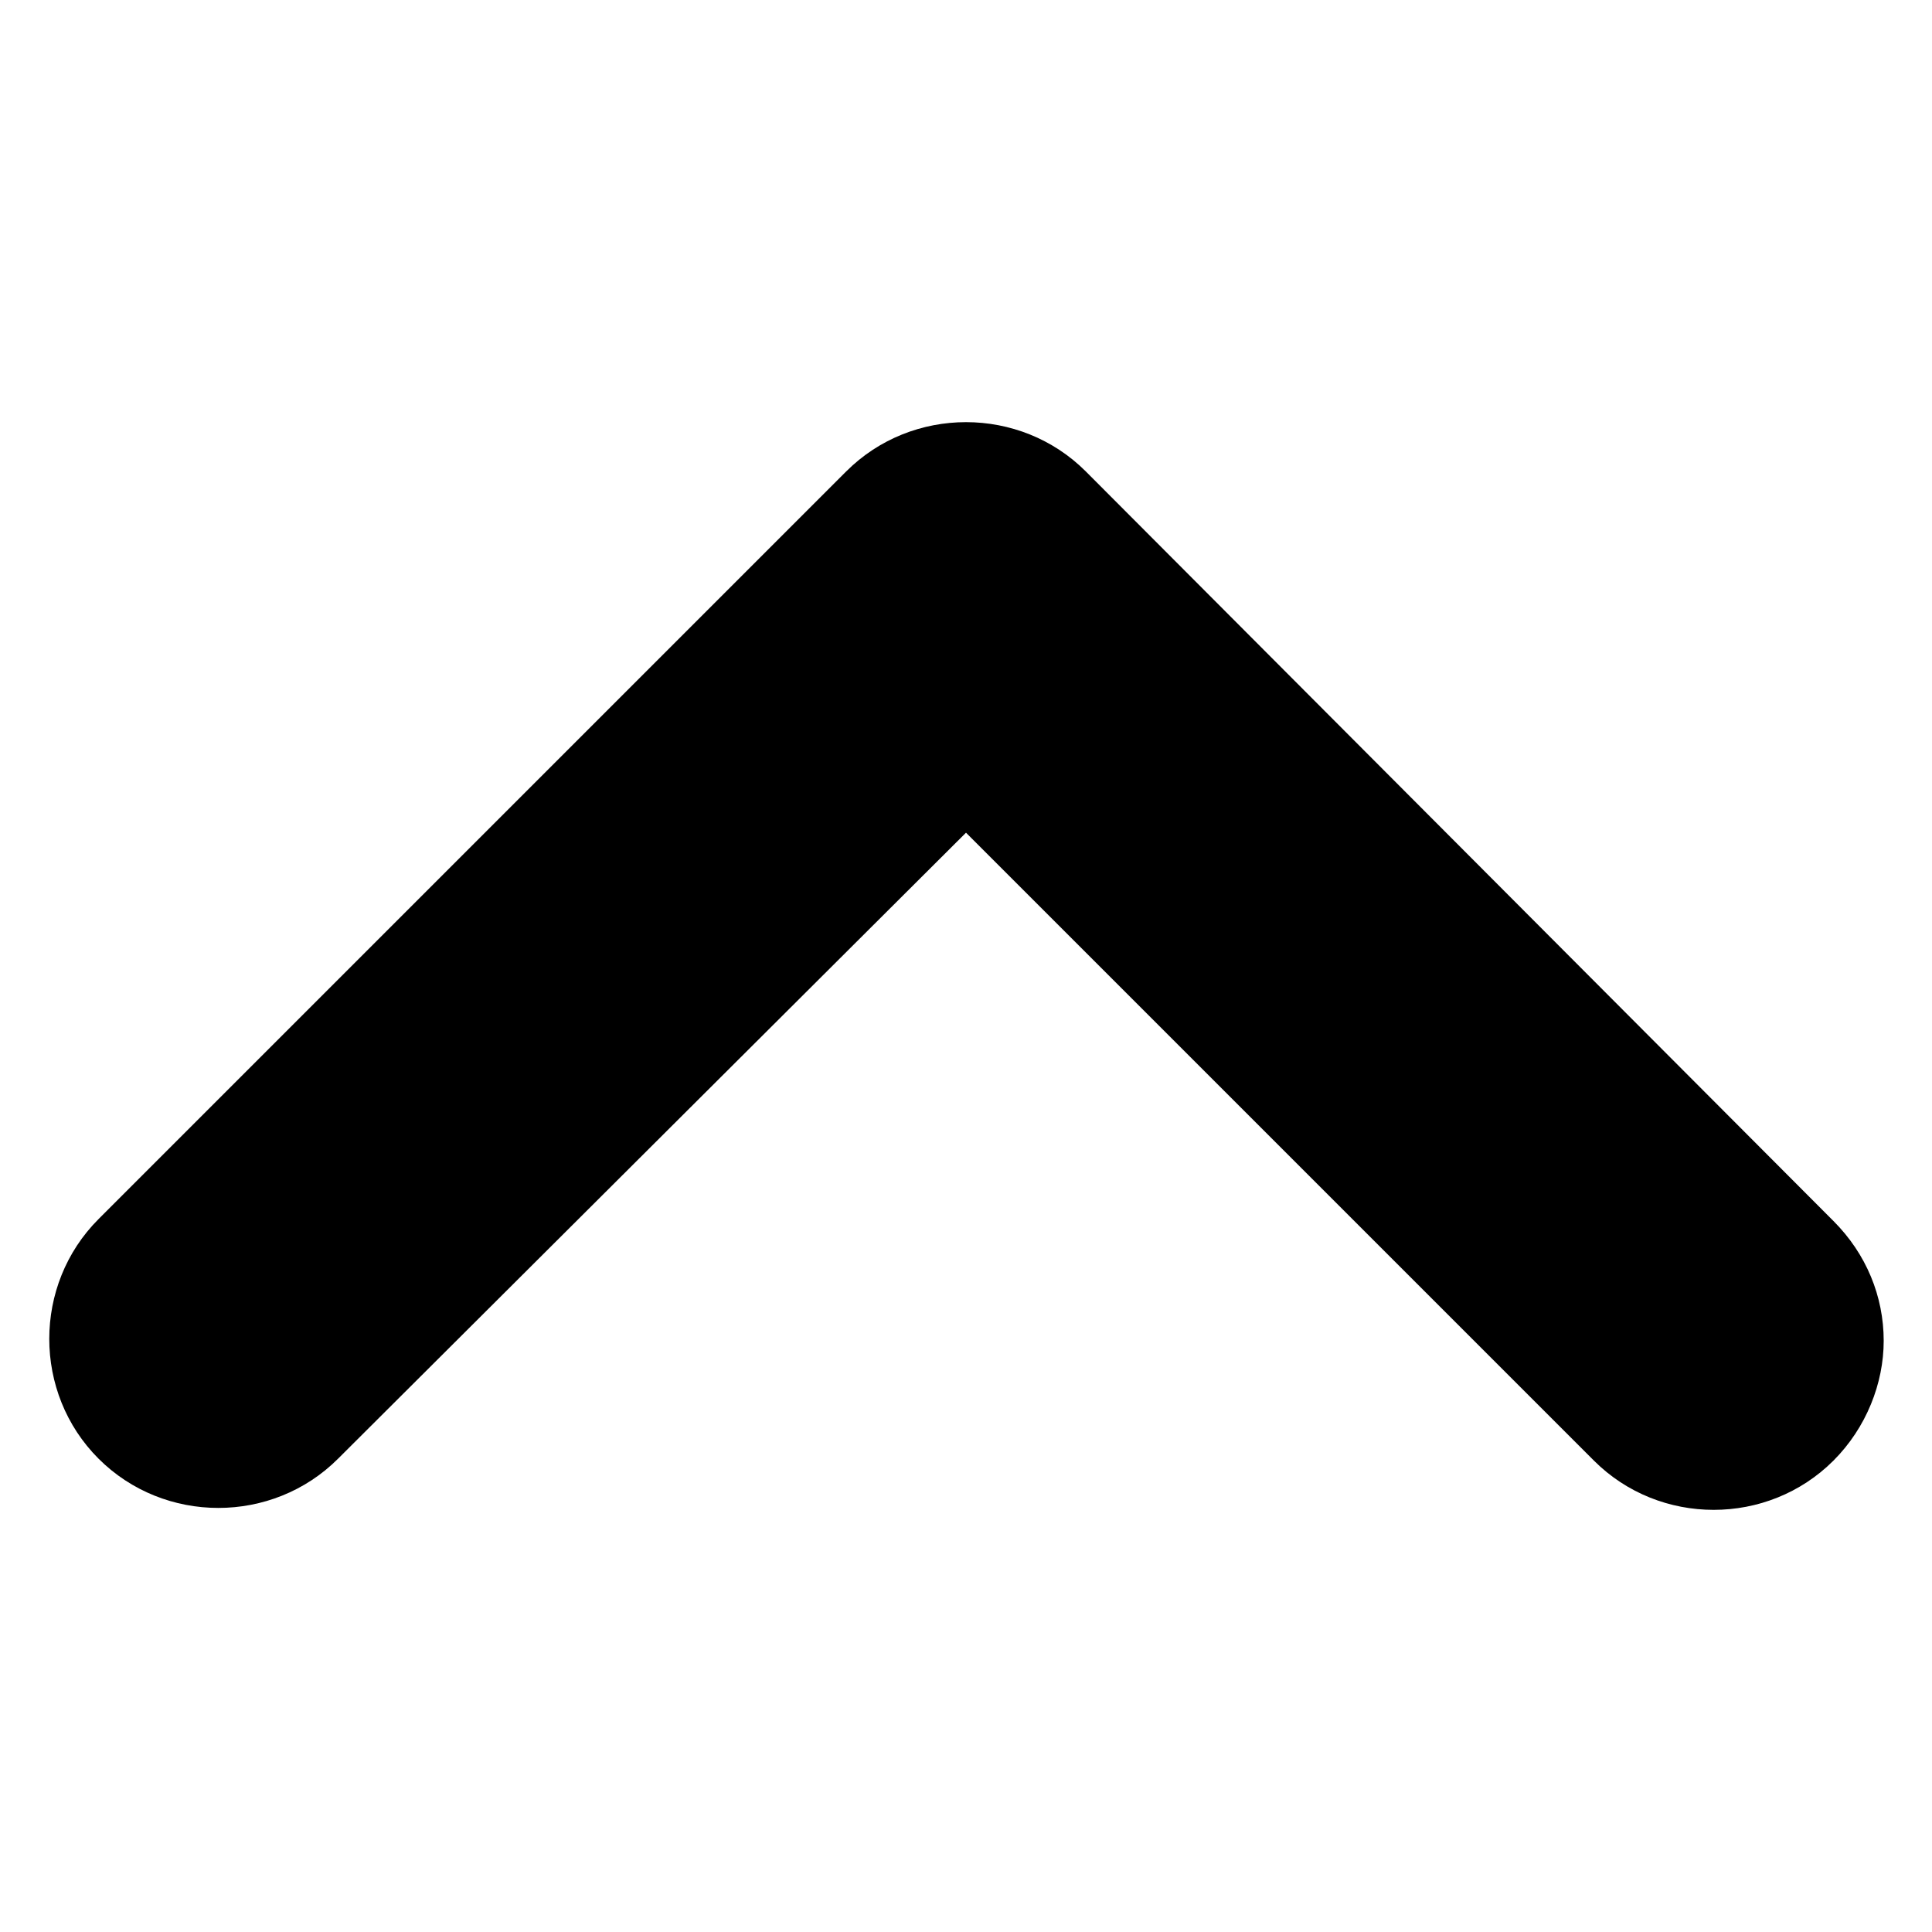
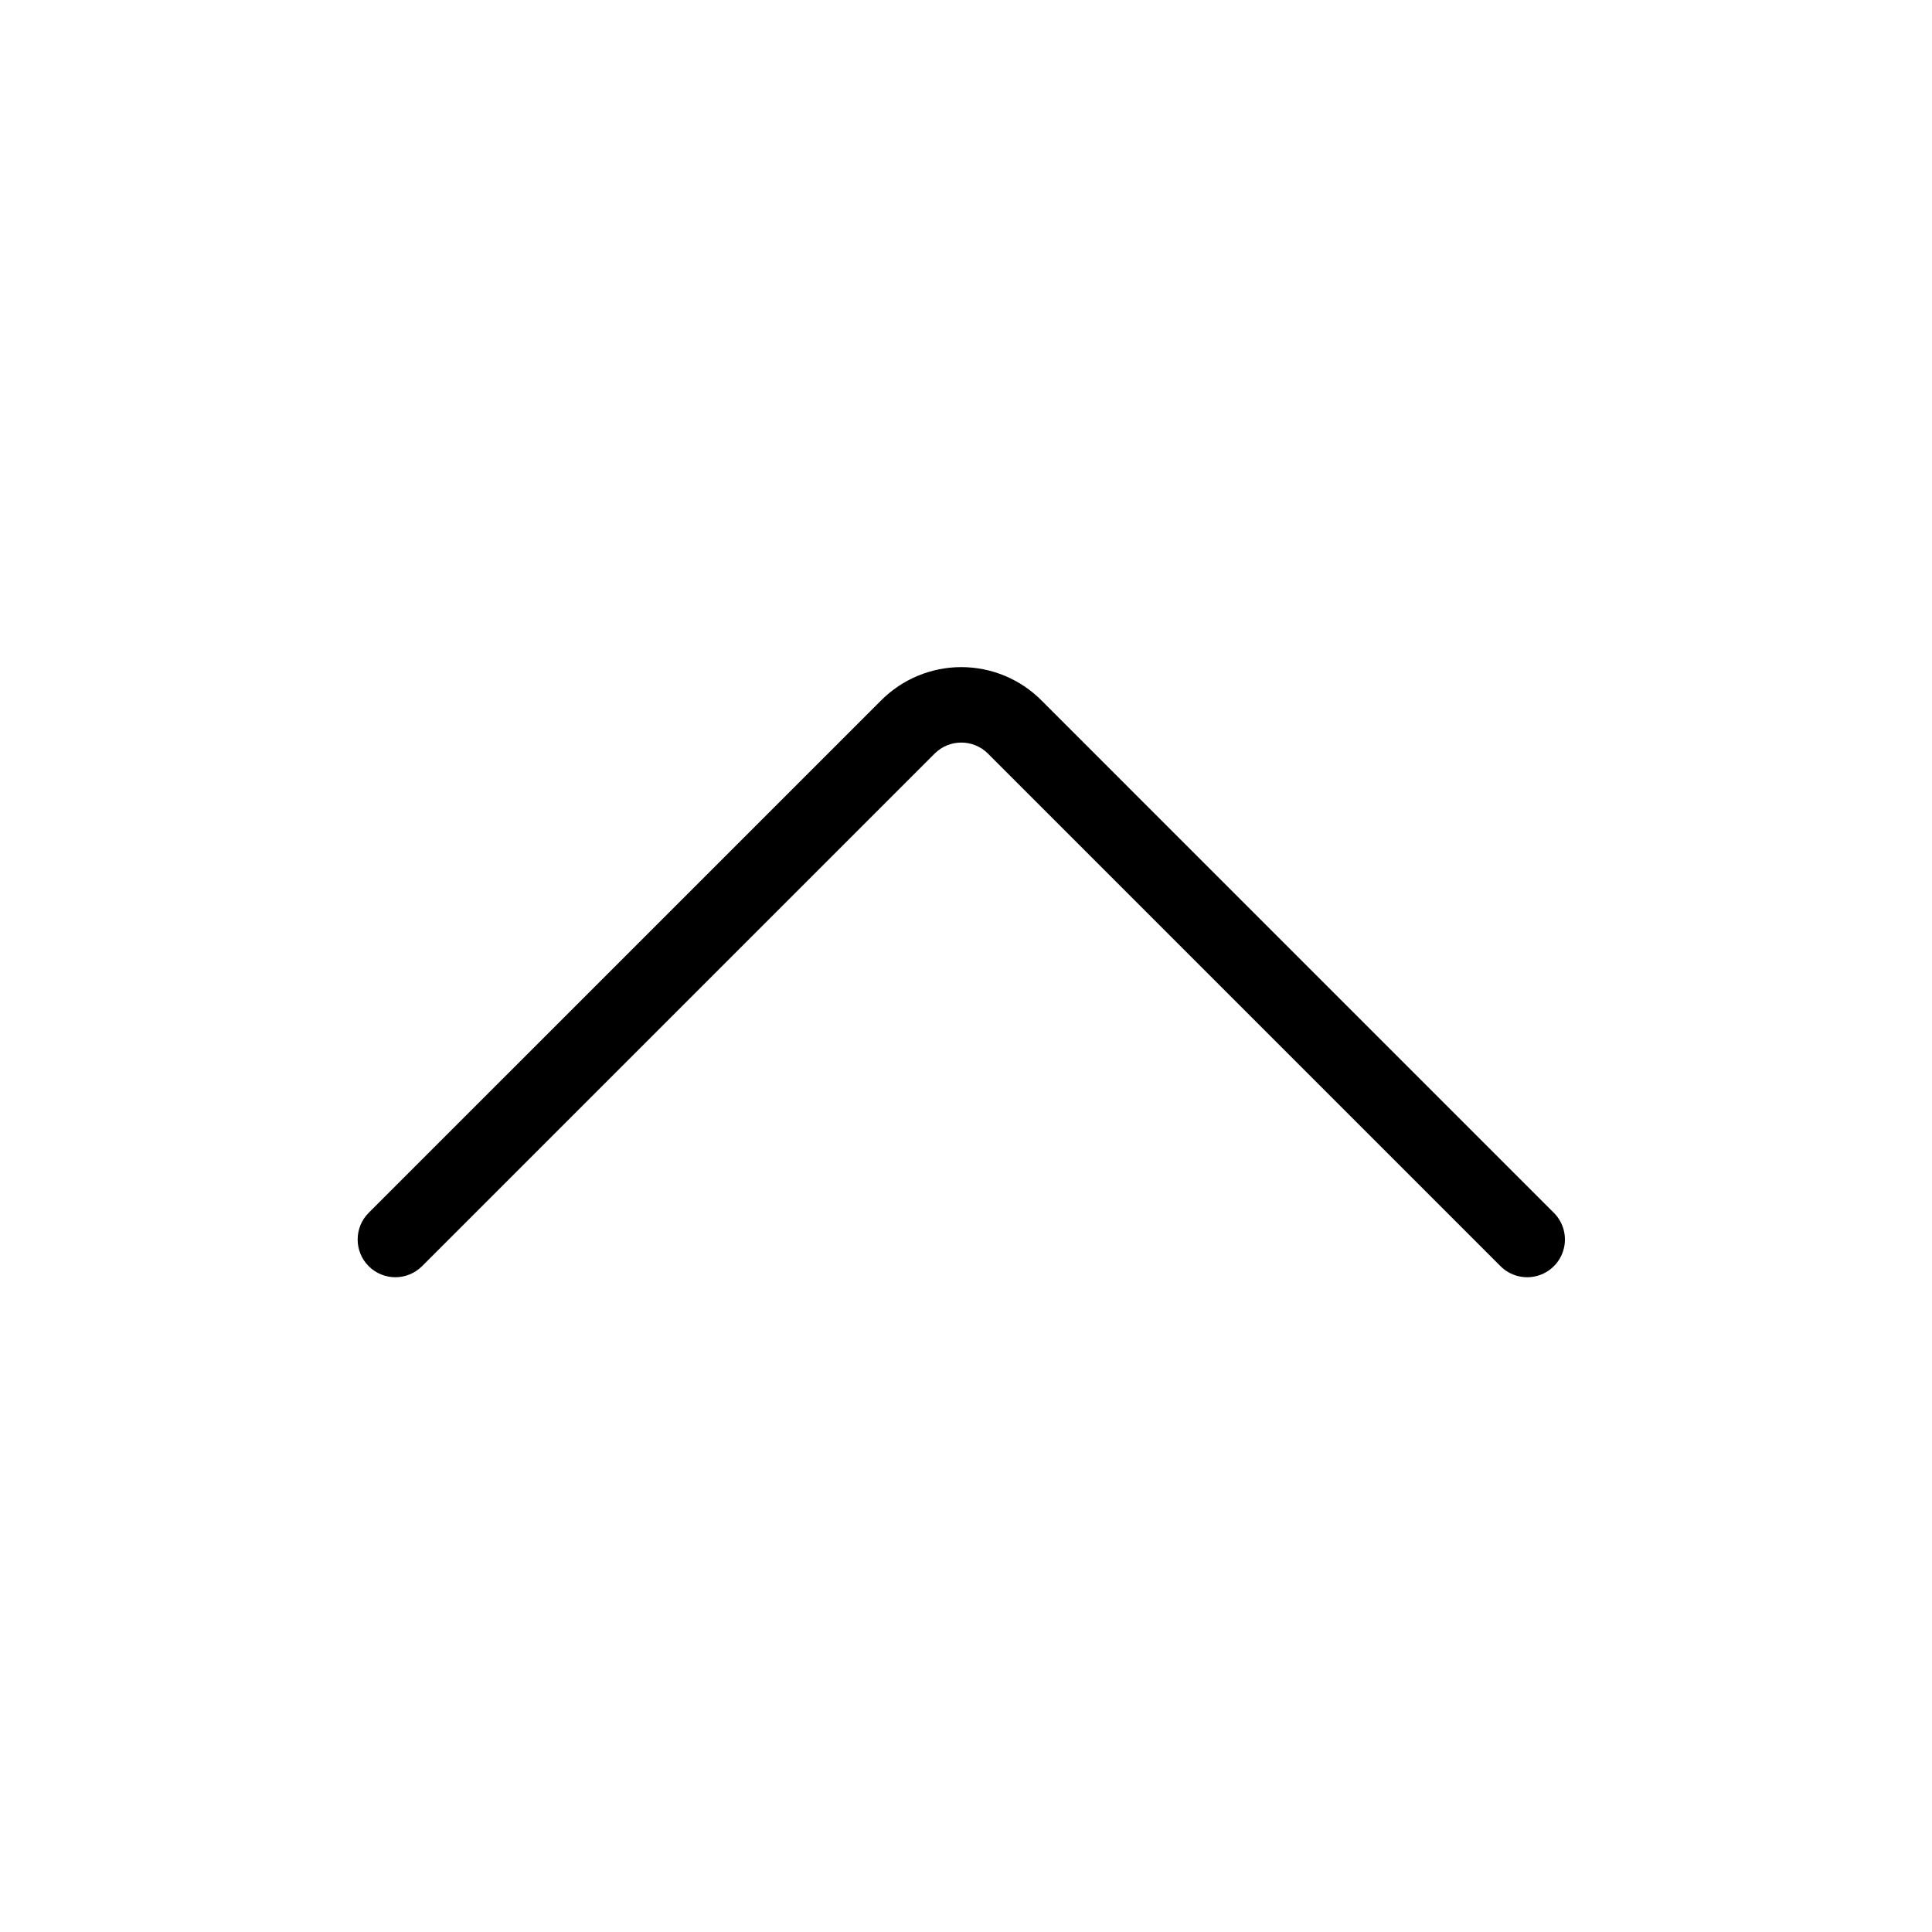
<svg xmlns="http://www.w3.org/2000/svg" width="1200pt" height="1200pt" version="1.1" viewBox="0 0 1200 1200">
-   <path d="m525.6 292.8-464.4 464.4c-40.801 40.801-40.801 108 0 148.8s108 40.801 148.8 0l390-388.8 390 390c40.801 40.801 108 40.801 148.8 0 20.398-20.398 31.199-48 31.199-74.398 0-27.602-10.801-54-31.199-74.398l-464.4-465.6c-40.797-40.801-108-40.801-148.8 0z" />
+   <defs>
+     <clipPath id="b">
+       <path d="m222.14 414h749.86v380h-749.86z" />
+     </clipPath>
+     <clipPath id="a">
+       <path d="m229 753.3 318.37-318.35c13.184-13.184 31.062-20.594 49.707-20.594s36.527 7.41 49.711 20.594l318.35 318.35c5.922 5.922 8.234 14.551 6.066 22.641-2.164 8.086-8.484 14.406-16.57 16.57-8.09 2.168-16.719-0.145-22.641-6.062l-318.35-318.37c-9.141-9.141-23.992-9.141-33.129 0l-318.37 318.37c-4.394 4.394-10.355 6.867-16.574 6.867-6.215 0-12.176-2.473-16.57-6.867-9.141-9.141-9.141-23.992 0-33.148z" />
+     </clipPath>
+   </defs>
+   <g clip-path="url(#b)">
+     <g clip-path="url(#a)">
+       <path d="m222.14 793.32v-378.96h749.86v378.96z" />
+     </g>
+   </g>
</svg>
